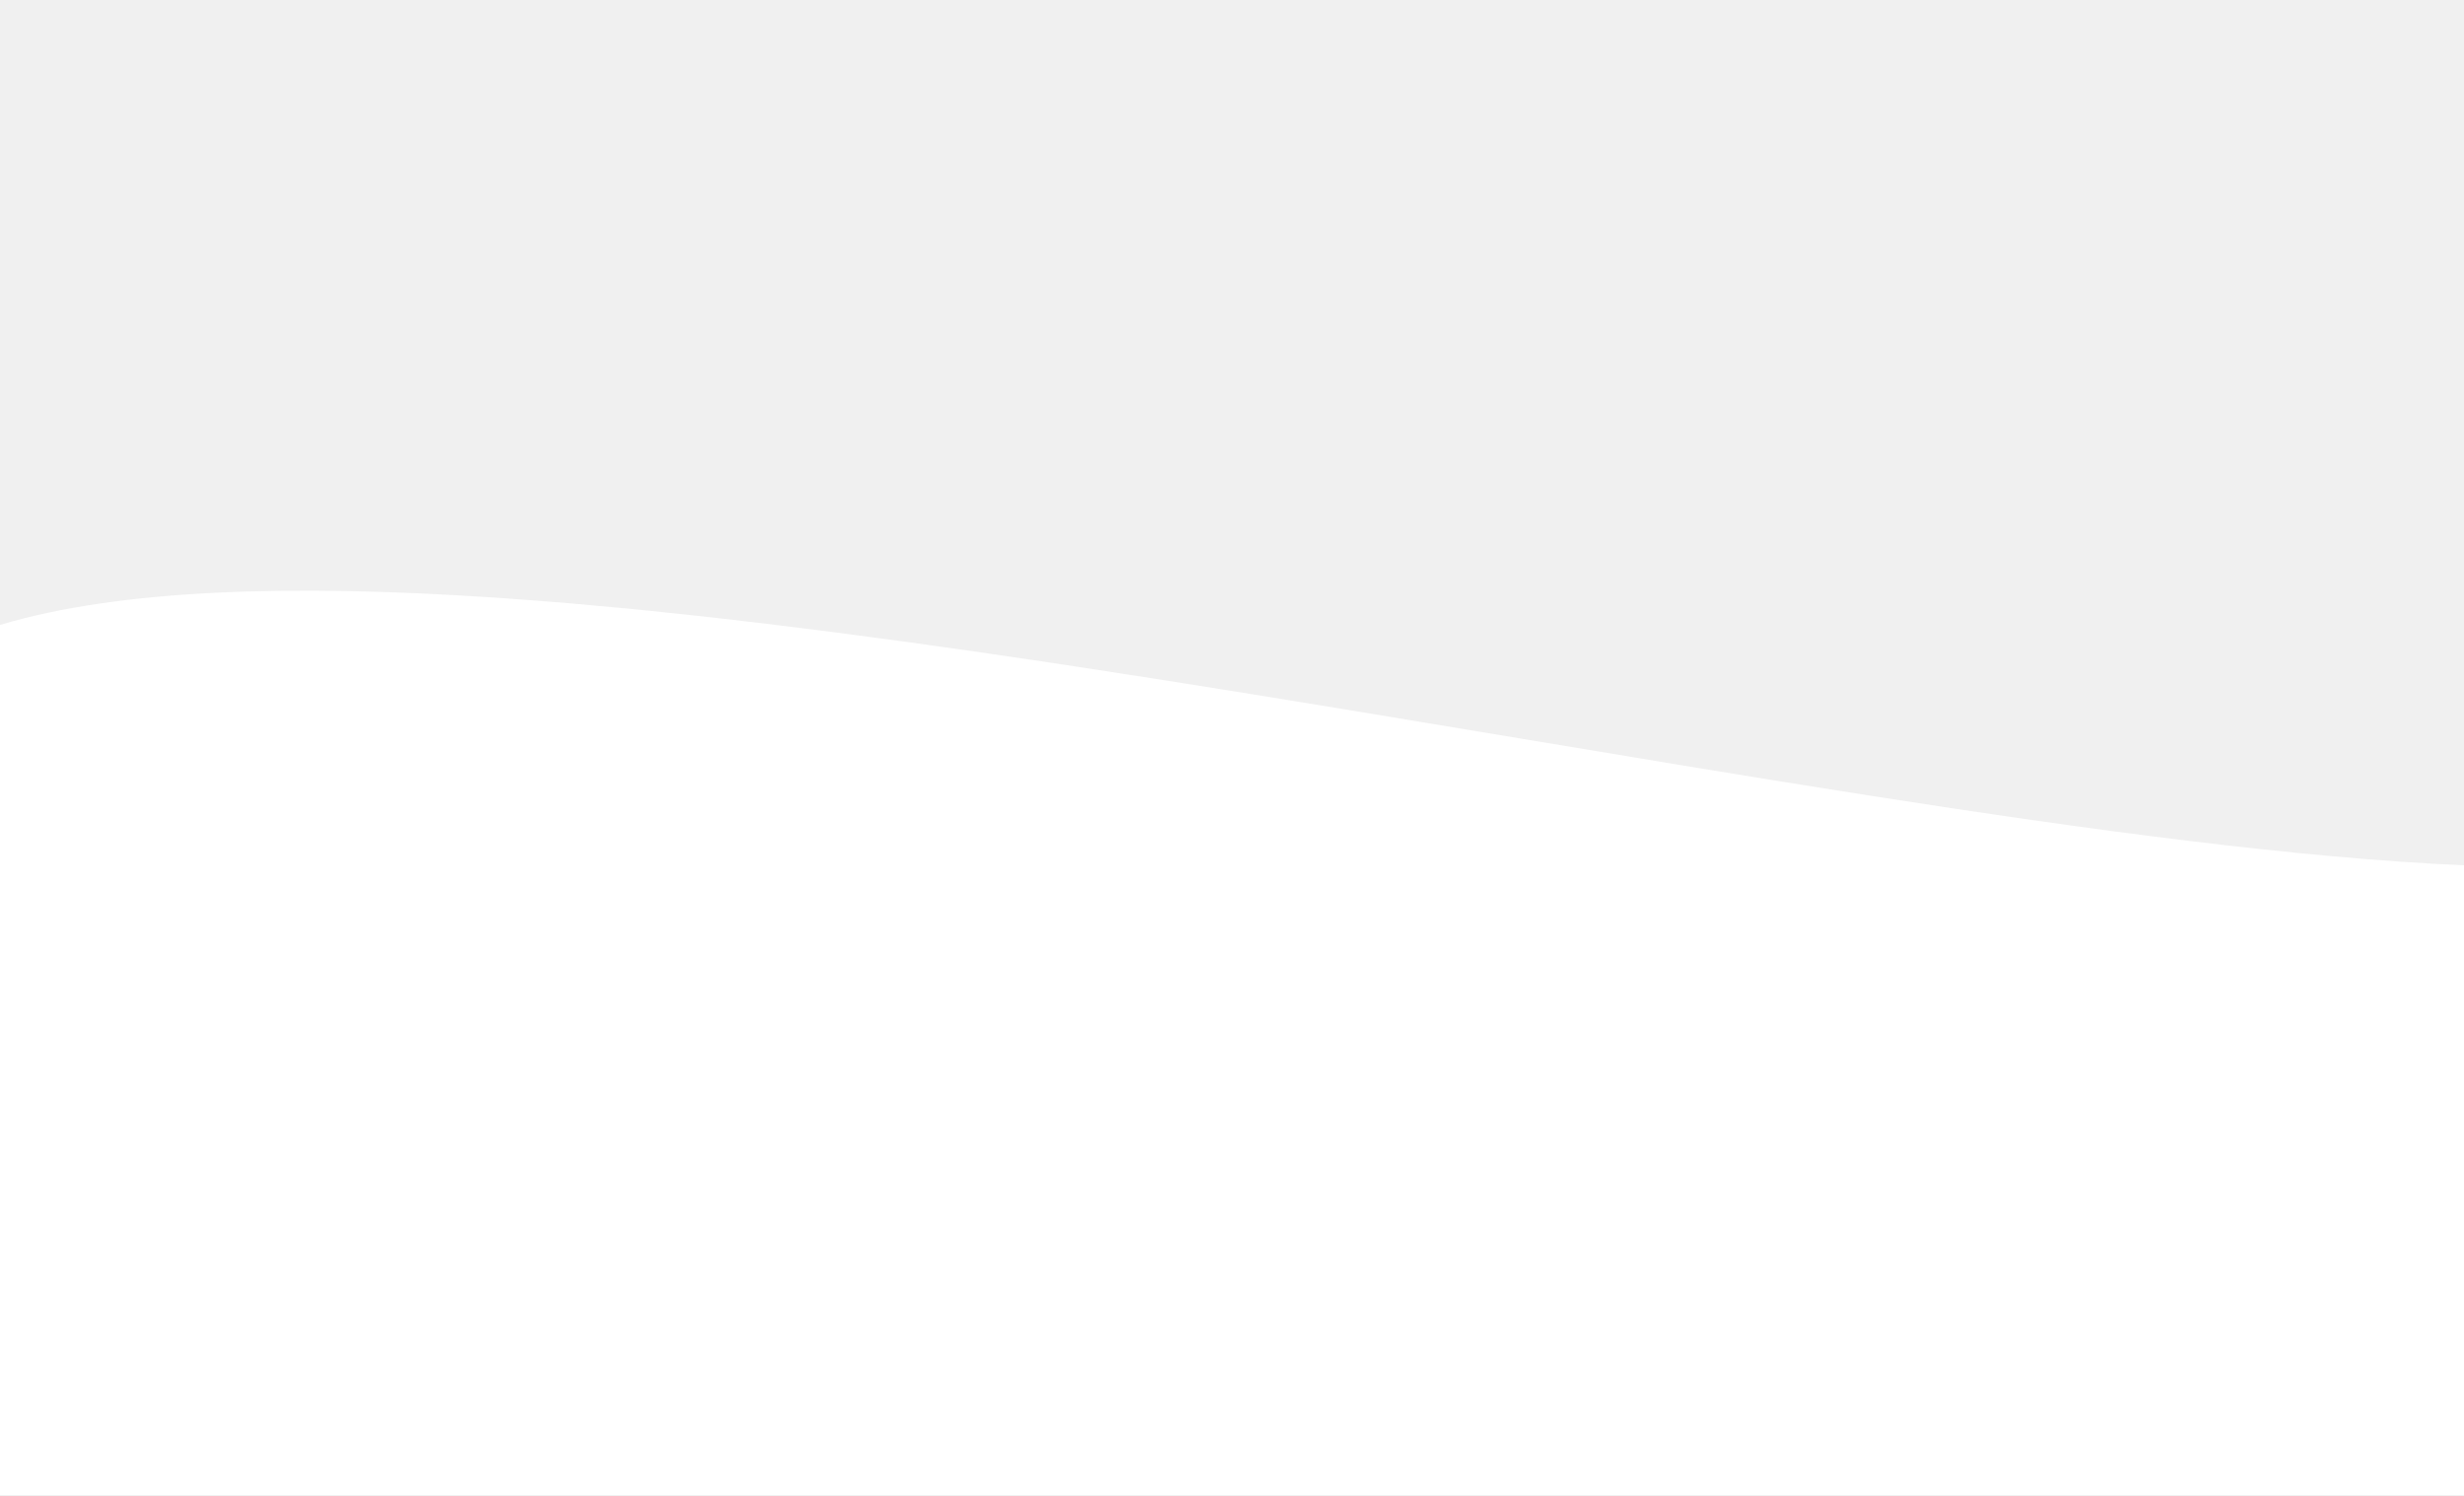
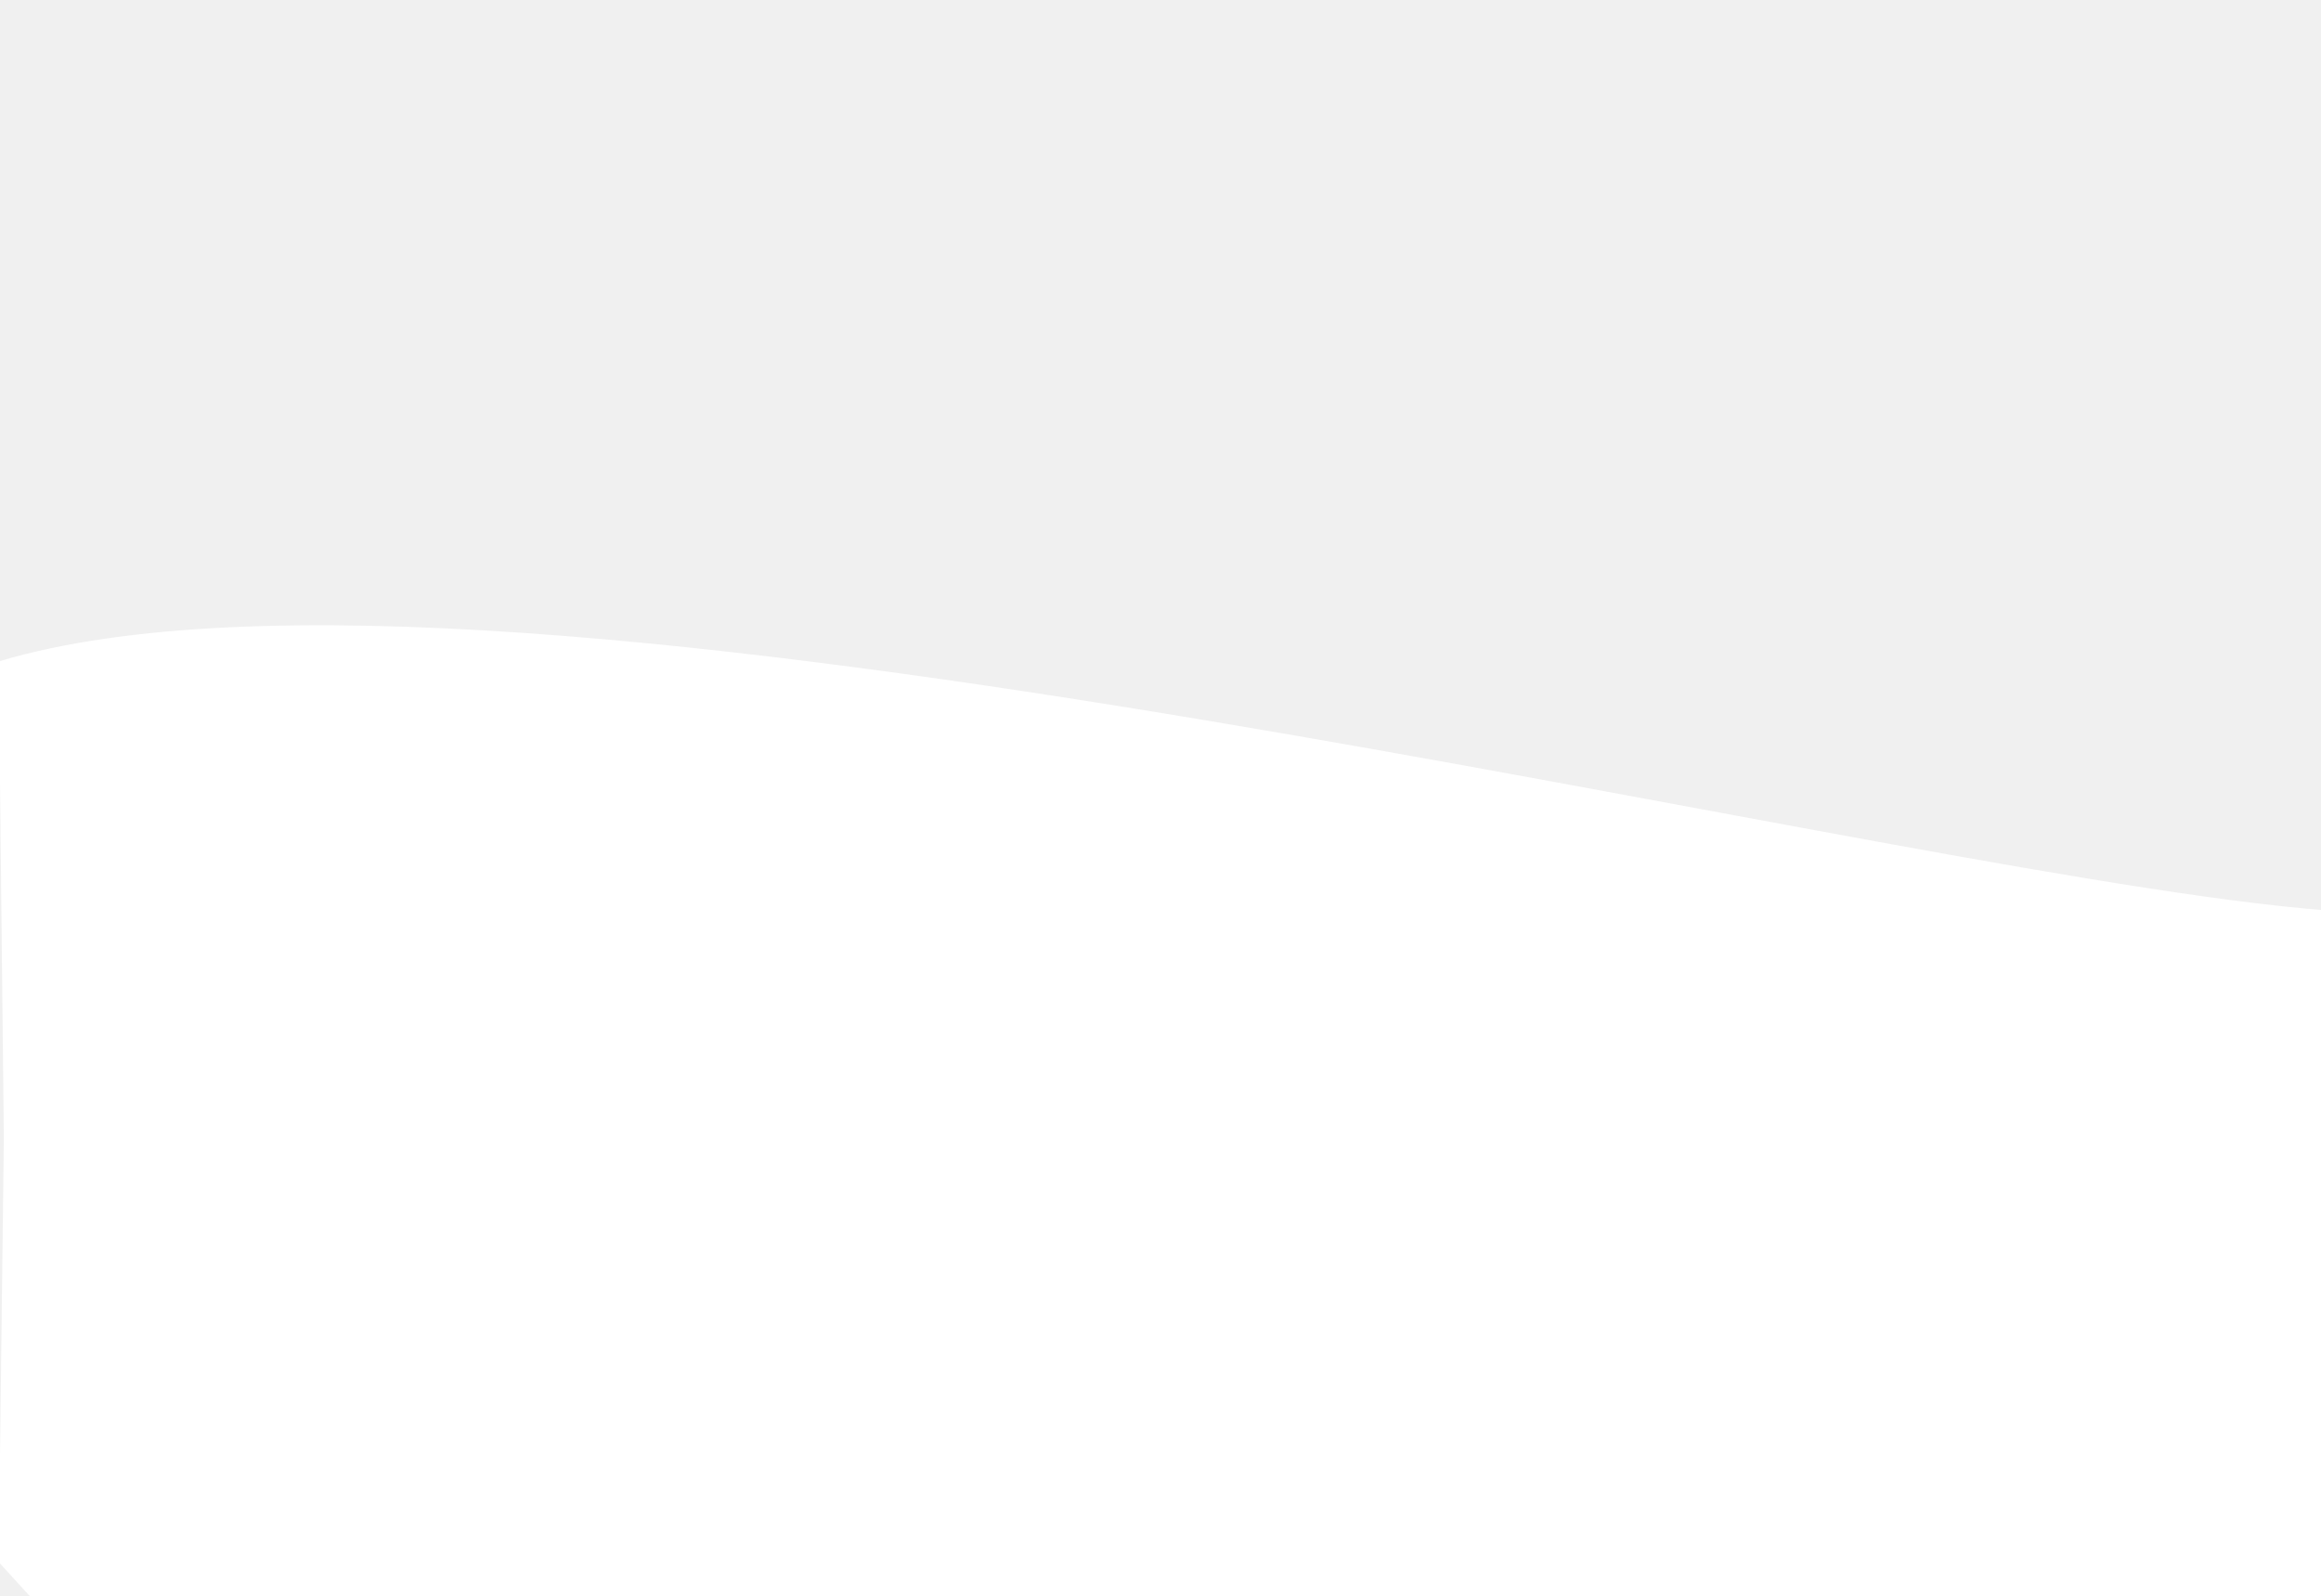
- <svg xmlns="http://www.w3.org/2000/svg" width="100%" height="622" viewBox="0 0 1025 622" preserveAspectRatio="none" fill="none">
-   <path d="M0 260C200 200 750 348 1025 360V622H0V260Z" fill="white" />
+ <svg xmlns="http://www.w3.org/2000/svg" width="905" height="622" viewBox="0 0 905 622" fill="none">
+   <path d="M906.5 622L915.5 356C753.5 347.235 198.662 198.923 0 258.271L2 443.787L0 608.853L12 622H906.5Z" fill="white" />
+   <path d="M915.5 356L906.5 622H12L0 608.853L2 443.787L0 258.271C198.662 198.923 753.5 347.235 915.5 356ZM915.5 356C935.712 358.201 947.003 386.279 939 376C884.5 306 1024.5 0.5 939 0.5L915.5 356Z" stroke="white" />
</svg>
